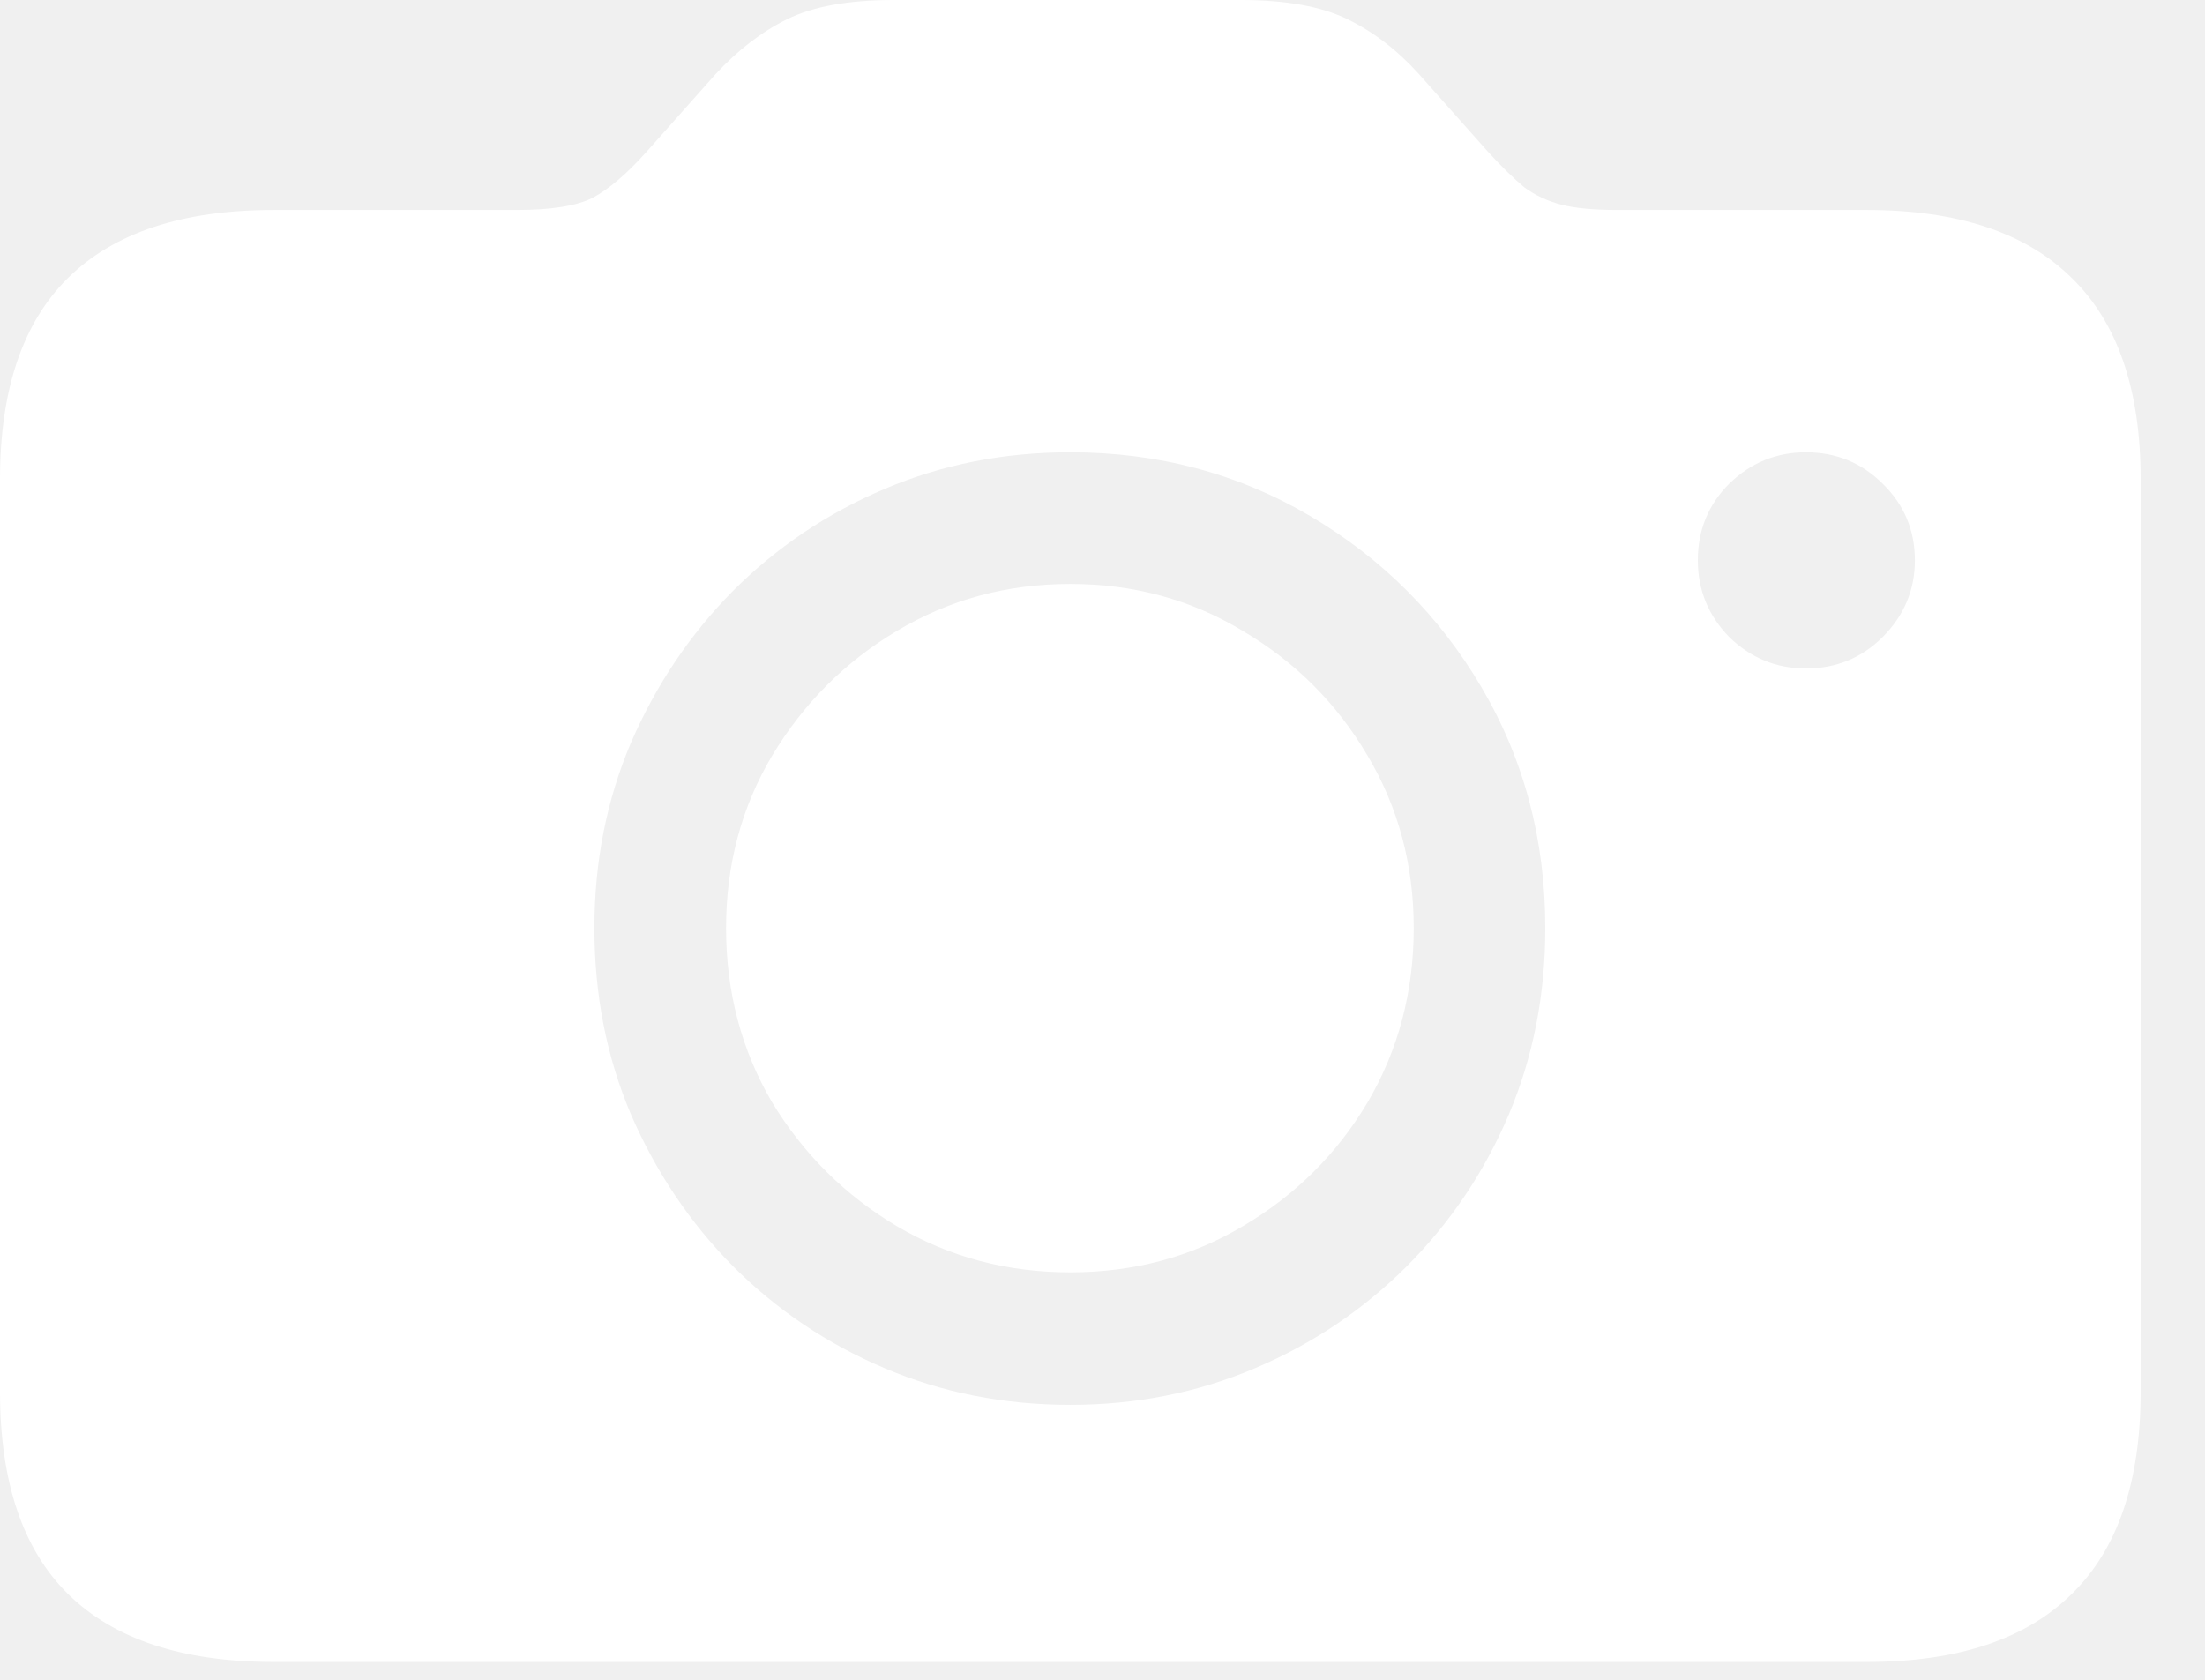
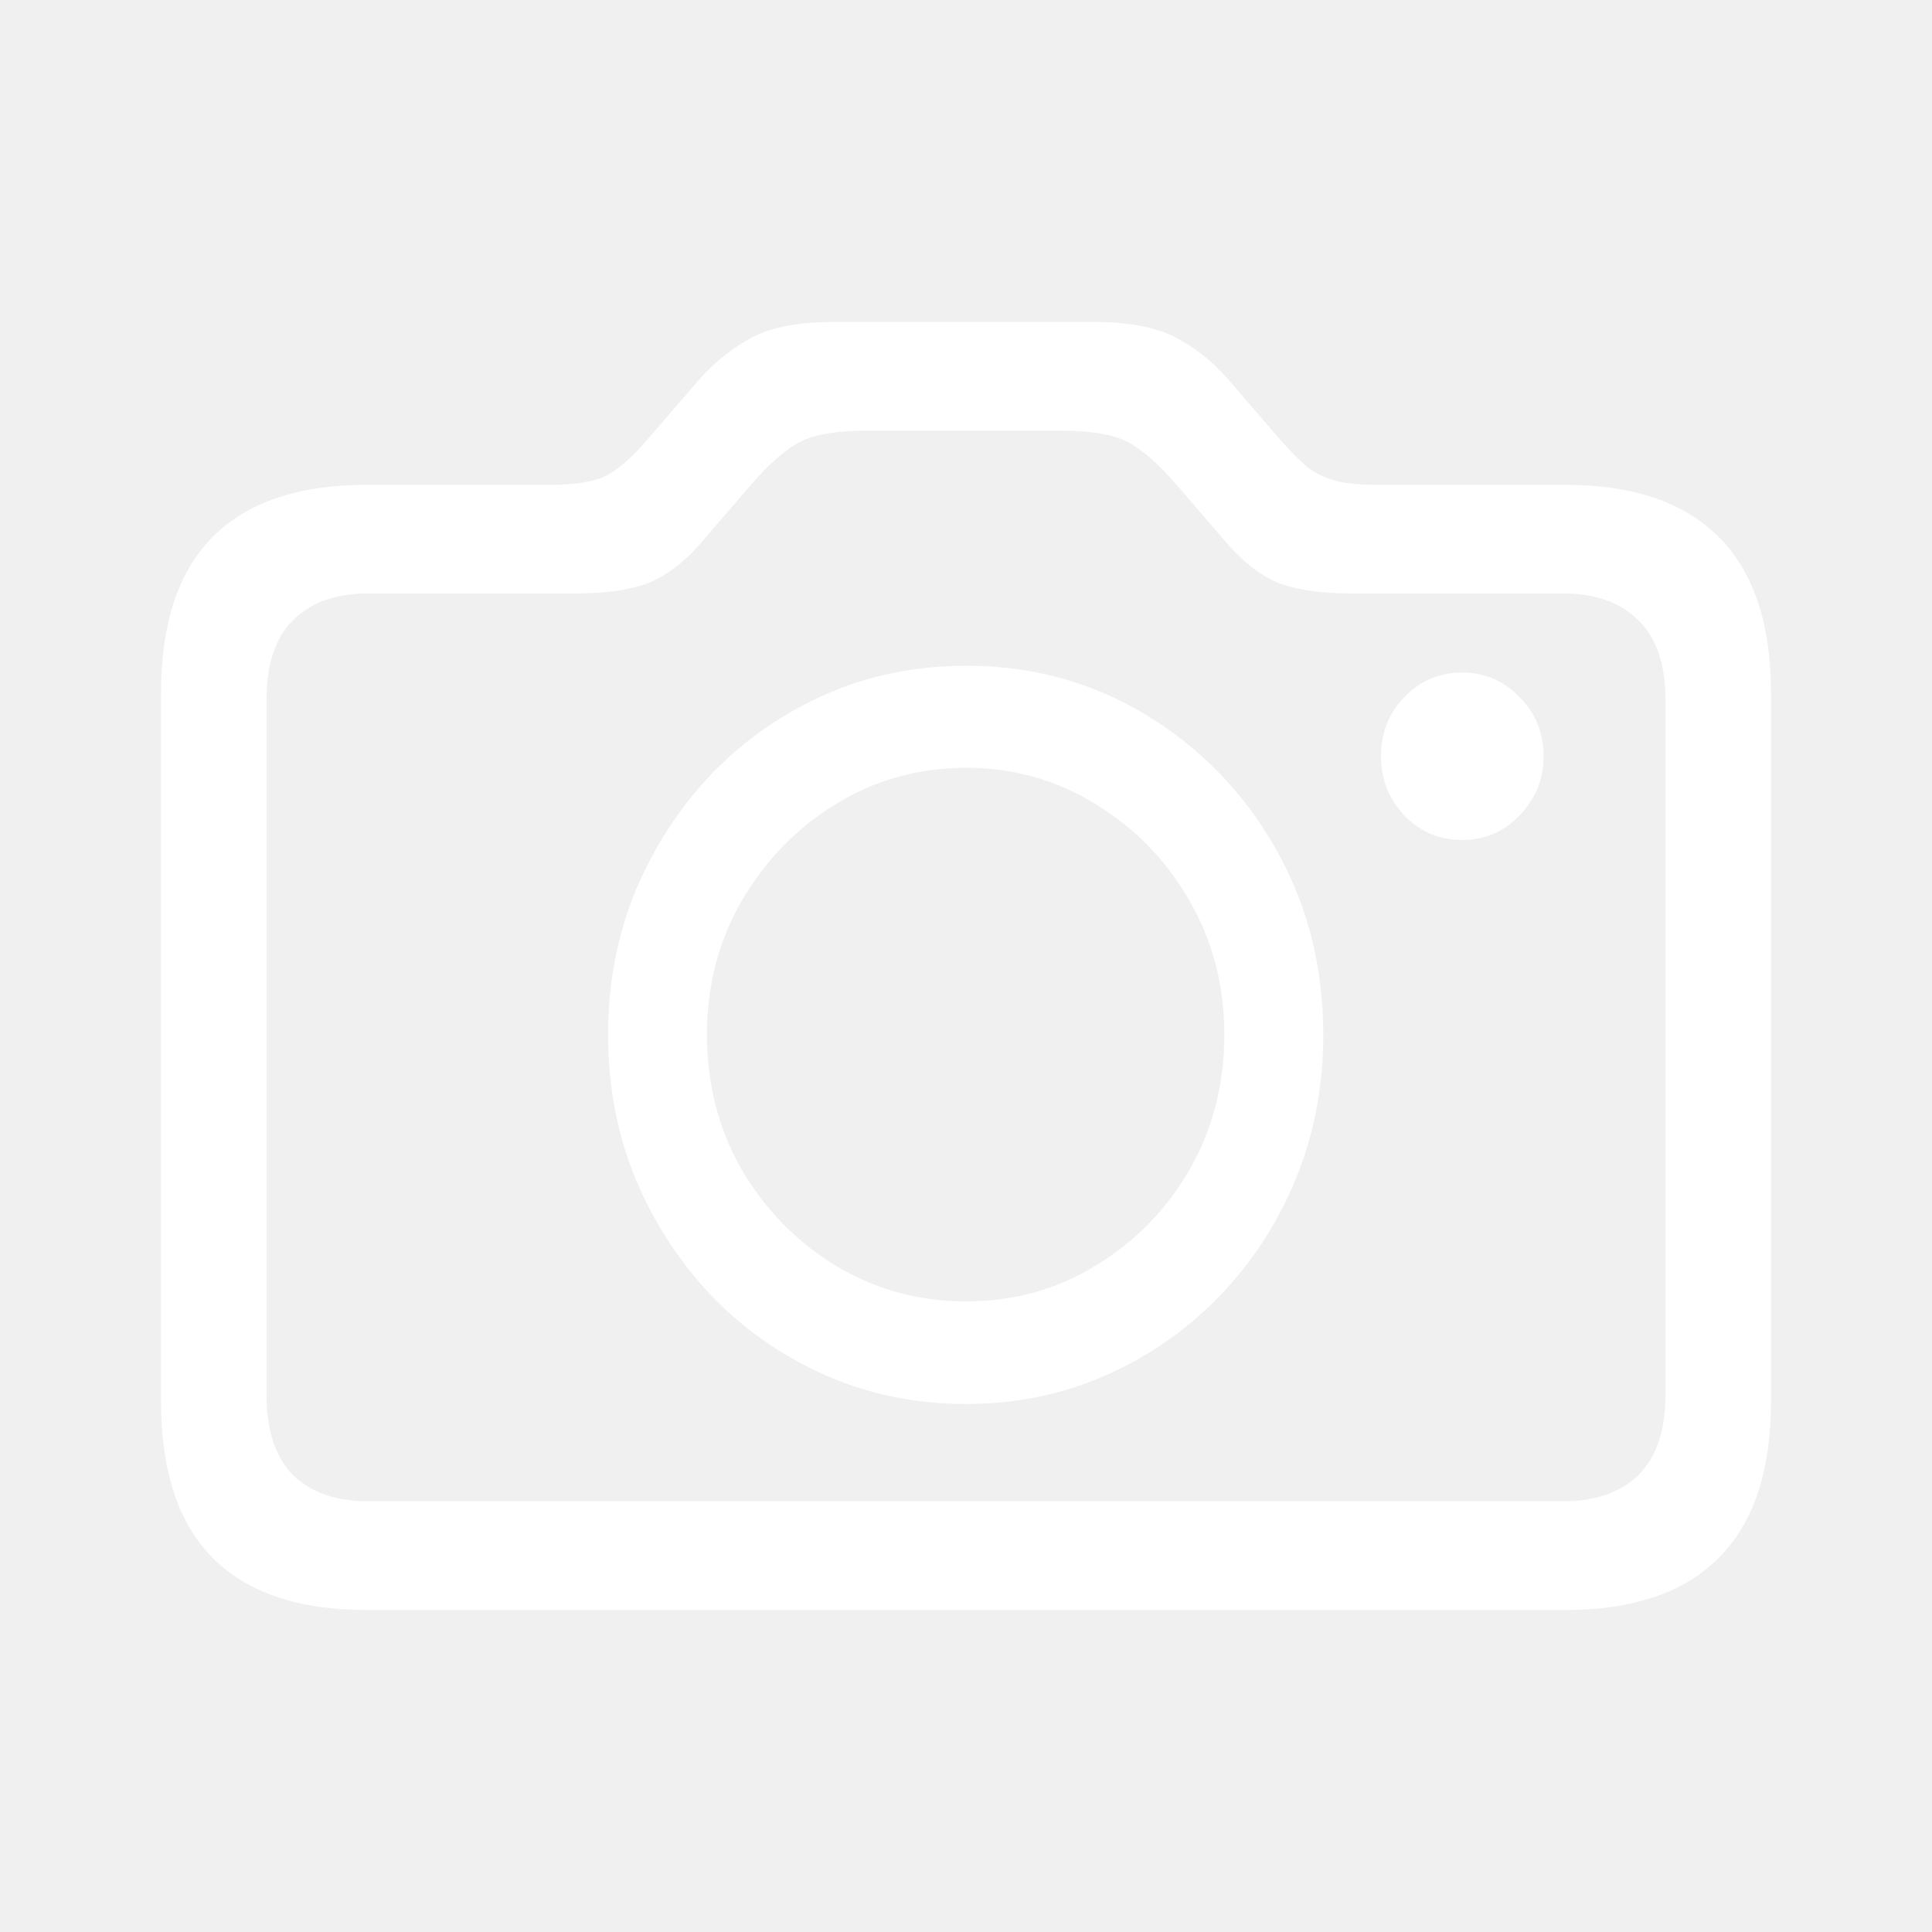
- <svg xmlns="http://www.w3.org/2000/svg" width="21" height="16" viewBox="0 0 21 16" fill="none">
-   <g style="mix-blend-mode:plus-lighter">
-     <path d="M17.199 6.367C17.487 6.367 17.73 6.267 17.93 6.068C18.134 5.863 18.237 5.62 18.237 5.337C18.237 5.05 18.134 4.806 17.93 4.607C17.73 4.408 17.487 4.308 17.199 4.308C16.917 4.308 16.674 4.408 16.469 4.607C16.27 4.806 16.17 5.05 16.17 5.337C16.17 5.62 16.27 5.863 16.469 6.068C16.674 6.267 16.917 6.367 17.199 6.367ZM2.606 15.83C1.738 15.83 1.085 15.614 0.647 15.182C0.216 14.756 0 14.114 0 13.256V4.565C0 3.713 0.216 3.074 0.647 2.648C1.085 2.216 1.738 2 2.606 2H4.922C5.249 2 5.49 1.962 5.645 1.884C5.799 1.801 5.968 1.657 6.151 1.453L6.815 0.706C7.025 0.479 7.252 0.304 7.496 0.183C7.745 0.061 8.082 0 8.508 0H11.82C12.246 0 12.584 0.061 12.833 0.183C13.082 0.304 13.309 0.479 13.514 0.706L14.178 1.453C14.305 1.591 14.418 1.702 14.518 1.785C14.623 1.862 14.742 1.917 14.875 1.951C15.008 1.984 15.185 2 15.406 2H17.78C18.644 2 19.294 2.216 19.731 2.648C20.168 3.074 20.387 3.713 20.387 4.565V13.256C20.387 14.114 20.168 14.756 19.731 15.182C19.294 15.614 18.644 15.83 17.78 15.83H2.606ZM10.193 13.381C10.819 13.381 11.405 13.265 11.953 13.032C12.501 12.8 12.982 12.476 13.398 12.061C13.812 11.646 14.136 11.165 14.369 10.617C14.601 10.069 14.717 9.477 14.717 8.84C14.717 7.999 14.515 7.236 14.111 6.549C13.707 5.863 13.162 5.318 12.476 4.914C11.79 4.51 11.029 4.308 10.193 4.308C9.562 4.308 8.973 4.424 8.425 4.657C7.877 4.889 7.396 5.213 6.981 5.628C6.571 6.043 6.248 6.524 6.01 7.072C5.777 7.62 5.661 8.209 5.661 8.84C5.661 9.477 5.777 10.069 6.01 10.617C6.248 11.165 6.571 11.646 6.981 12.061C7.396 12.476 7.877 12.8 8.425 13.032C8.973 13.265 9.562 13.381 10.193 13.381ZM10.193 12.119C9.59 12.119 9.04 11.973 8.541 11.679C8.049 11.386 7.653 10.993 7.354 10.501C7.061 10.002 6.915 9.449 6.915 8.84C6.915 8.237 7.061 7.689 7.354 7.197C7.653 6.699 8.049 6.303 8.541 6.01C9.04 5.711 9.59 5.562 10.193 5.562C10.796 5.562 11.344 5.711 11.837 6.01C12.335 6.303 12.731 6.699 13.024 7.197C13.317 7.689 13.464 8.237 13.464 8.84C13.464 9.449 13.317 10.002 13.024 10.501C12.731 10.993 12.335 11.386 11.837 11.679C11.344 11.973 10.796 12.119 10.193 12.119Z" fill="white" />
-   </g>
+ <svg xmlns="http://www.w3.org/2000/svg" fill="none" viewBox="0 0 24 24">
+   <path d="M18.165 10.435c-.282 0-.521-.101-.717-.302-.196-.207-.293-.453-.293-.738 0-.291.098-.537.293-.738.195-.201.434-.302.717-.302.277 0 .513.101.709.302.201.201.301.447.301.738 0 .285-.101.531-.301.738-.196.201-.432.302-.709.302M4.557 20c-.852 0-1.493-.218-1.922-.654C2.212 18.915 2 18.266 2 17.399V8.615q0-1.292.635-1.938.643-.654 1.922-.654h2.272q.48 0 .708-.117.228-.126.497-.436l.651-.755q.309-.344.668-.529Q9.72 4 10.347 4h3.249c.418 0 .749.062.994.185.244.123.467.299.668.529l.651.755q.187.21.334.336.155.117.35.168c.13.034.304.05.521.05h2.329q1.27 0 1.914.654c.429.431.643 1.077.643 1.938v8.785c0 .867-.214 1.516-.643 1.946-.429.436-1.067.654-1.914.654zm.016-1.351H19.419c.402 0 .714-.109.936-.327.223-.224.334-.554.334-.99V8.69q0-.654-.334-.982c-.223-.224-.535-.336-.936-.336h-2.63q-.554 0-.896-.126c-.223-.089-.437-.252-.643-.487l-.635-.738q-.35-.403-.619-.537c-.179-.089-.448-.134-.806-.134h-2.435c-.358 0-.627.045-.806.134q-.269.134-.619.537l-.635.738q-.309.352-.651.487-.334.126-.888.126H4.573q-.603 0-.936.336-.326.327-.326.982v8.642c0 .436.109.766.326.99.223.218.535.327.936.327M12 17.441c-.619 0-1.197-.117-1.734-.352q-.806-.352-1.417-.982c-.402-.419-.719-.906-.953-1.46q-.342-.831-.342-1.796 0-.957.342-1.787c.233-.554.551-1.04.953-1.46q.611-.629 1.417-.982c.537-.235 1.116-.352 1.734-.352.82 0 1.566.204 2.239.612s1.208.959 1.604 1.653c.396.694.595 1.466.595 2.316q0 .965-.342 1.796c-.228.554-.546 1.04-.953 1.46-.407.419-.879.747-1.417.982-.537.235-1.113.352-1.726.352m0-1.275c.592 0 1.129-.148 1.612-.445.489-.296.877-.694 1.165-1.191.288-.503.432-1.063.432-1.678 0-.61-.144-1.163-.432-1.661-.288-.503-.676-.903-1.165-1.2-.483-.302-1.021-.453-1.612-.453s-1.132.151-1.621.453c-.483.296-.871.696-1.165 1.2-.288.498-.432 1.052-.432 1.661 0 .615.144 1.175.432 1.678.293.498.681.895 1.165 1.191.489.296 1.029.445 1.621.445" fill="#fff" style="mix-blend-mode:plus-lighter" />
</svg>
